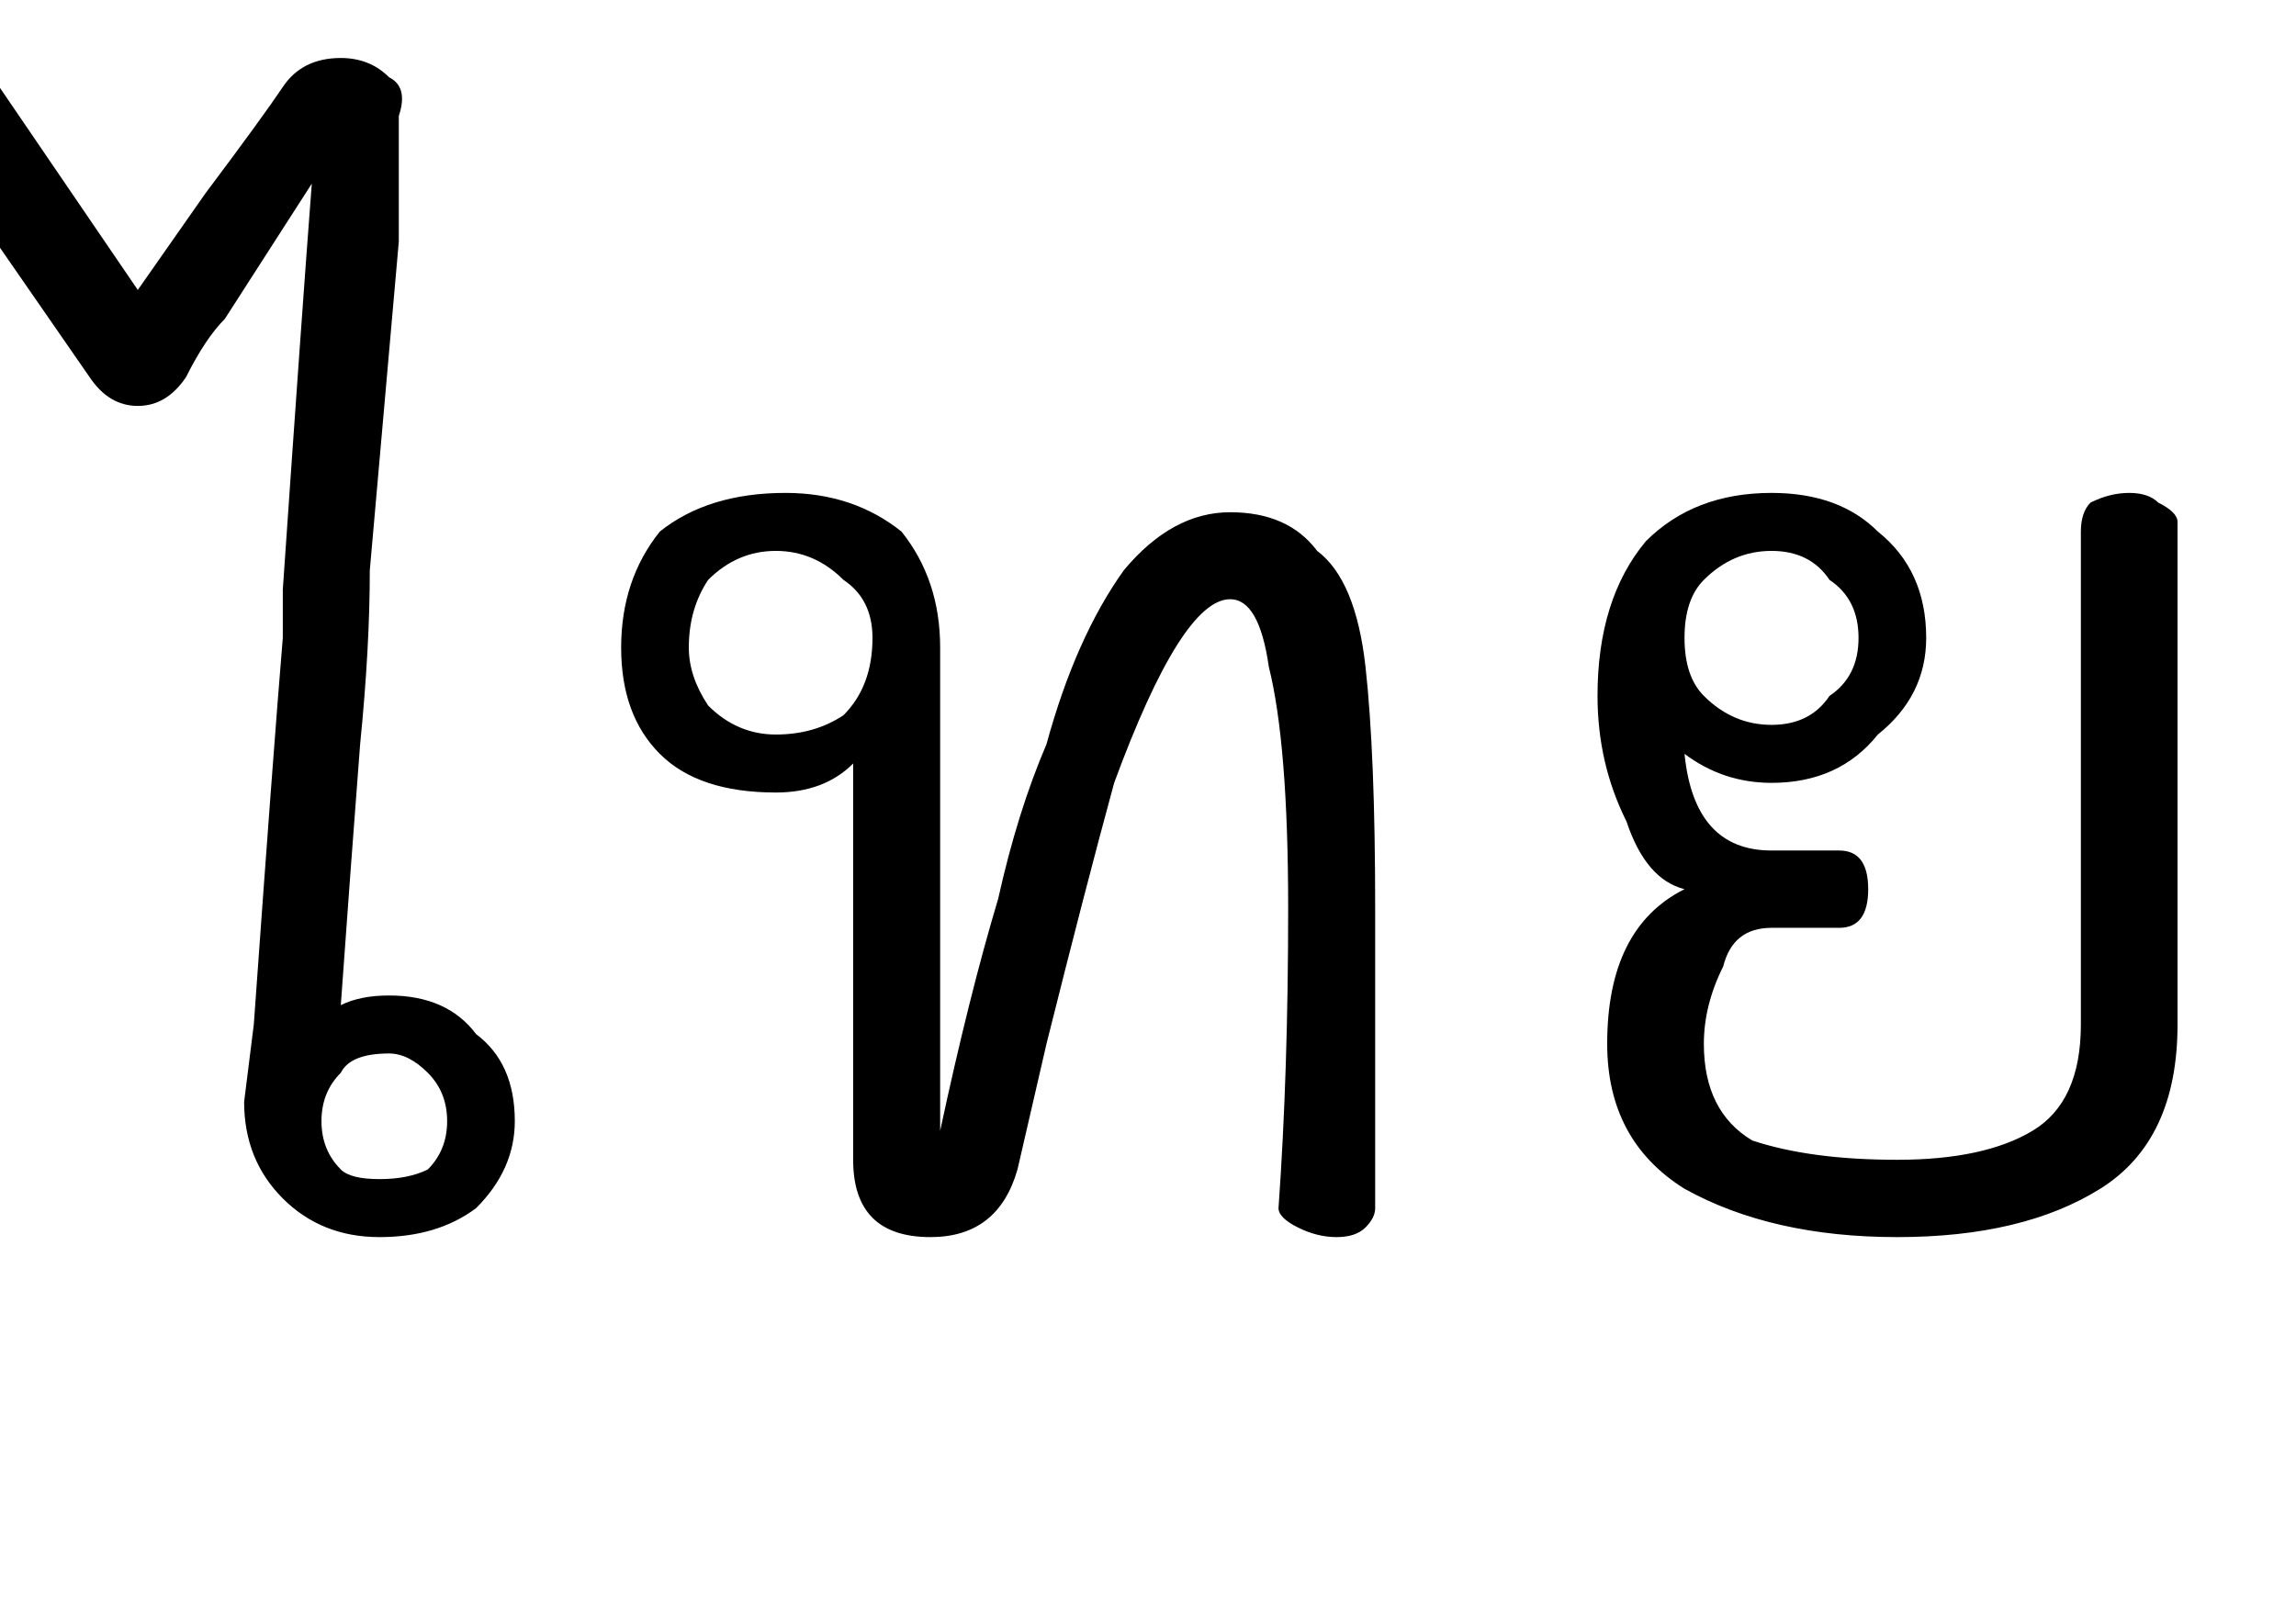
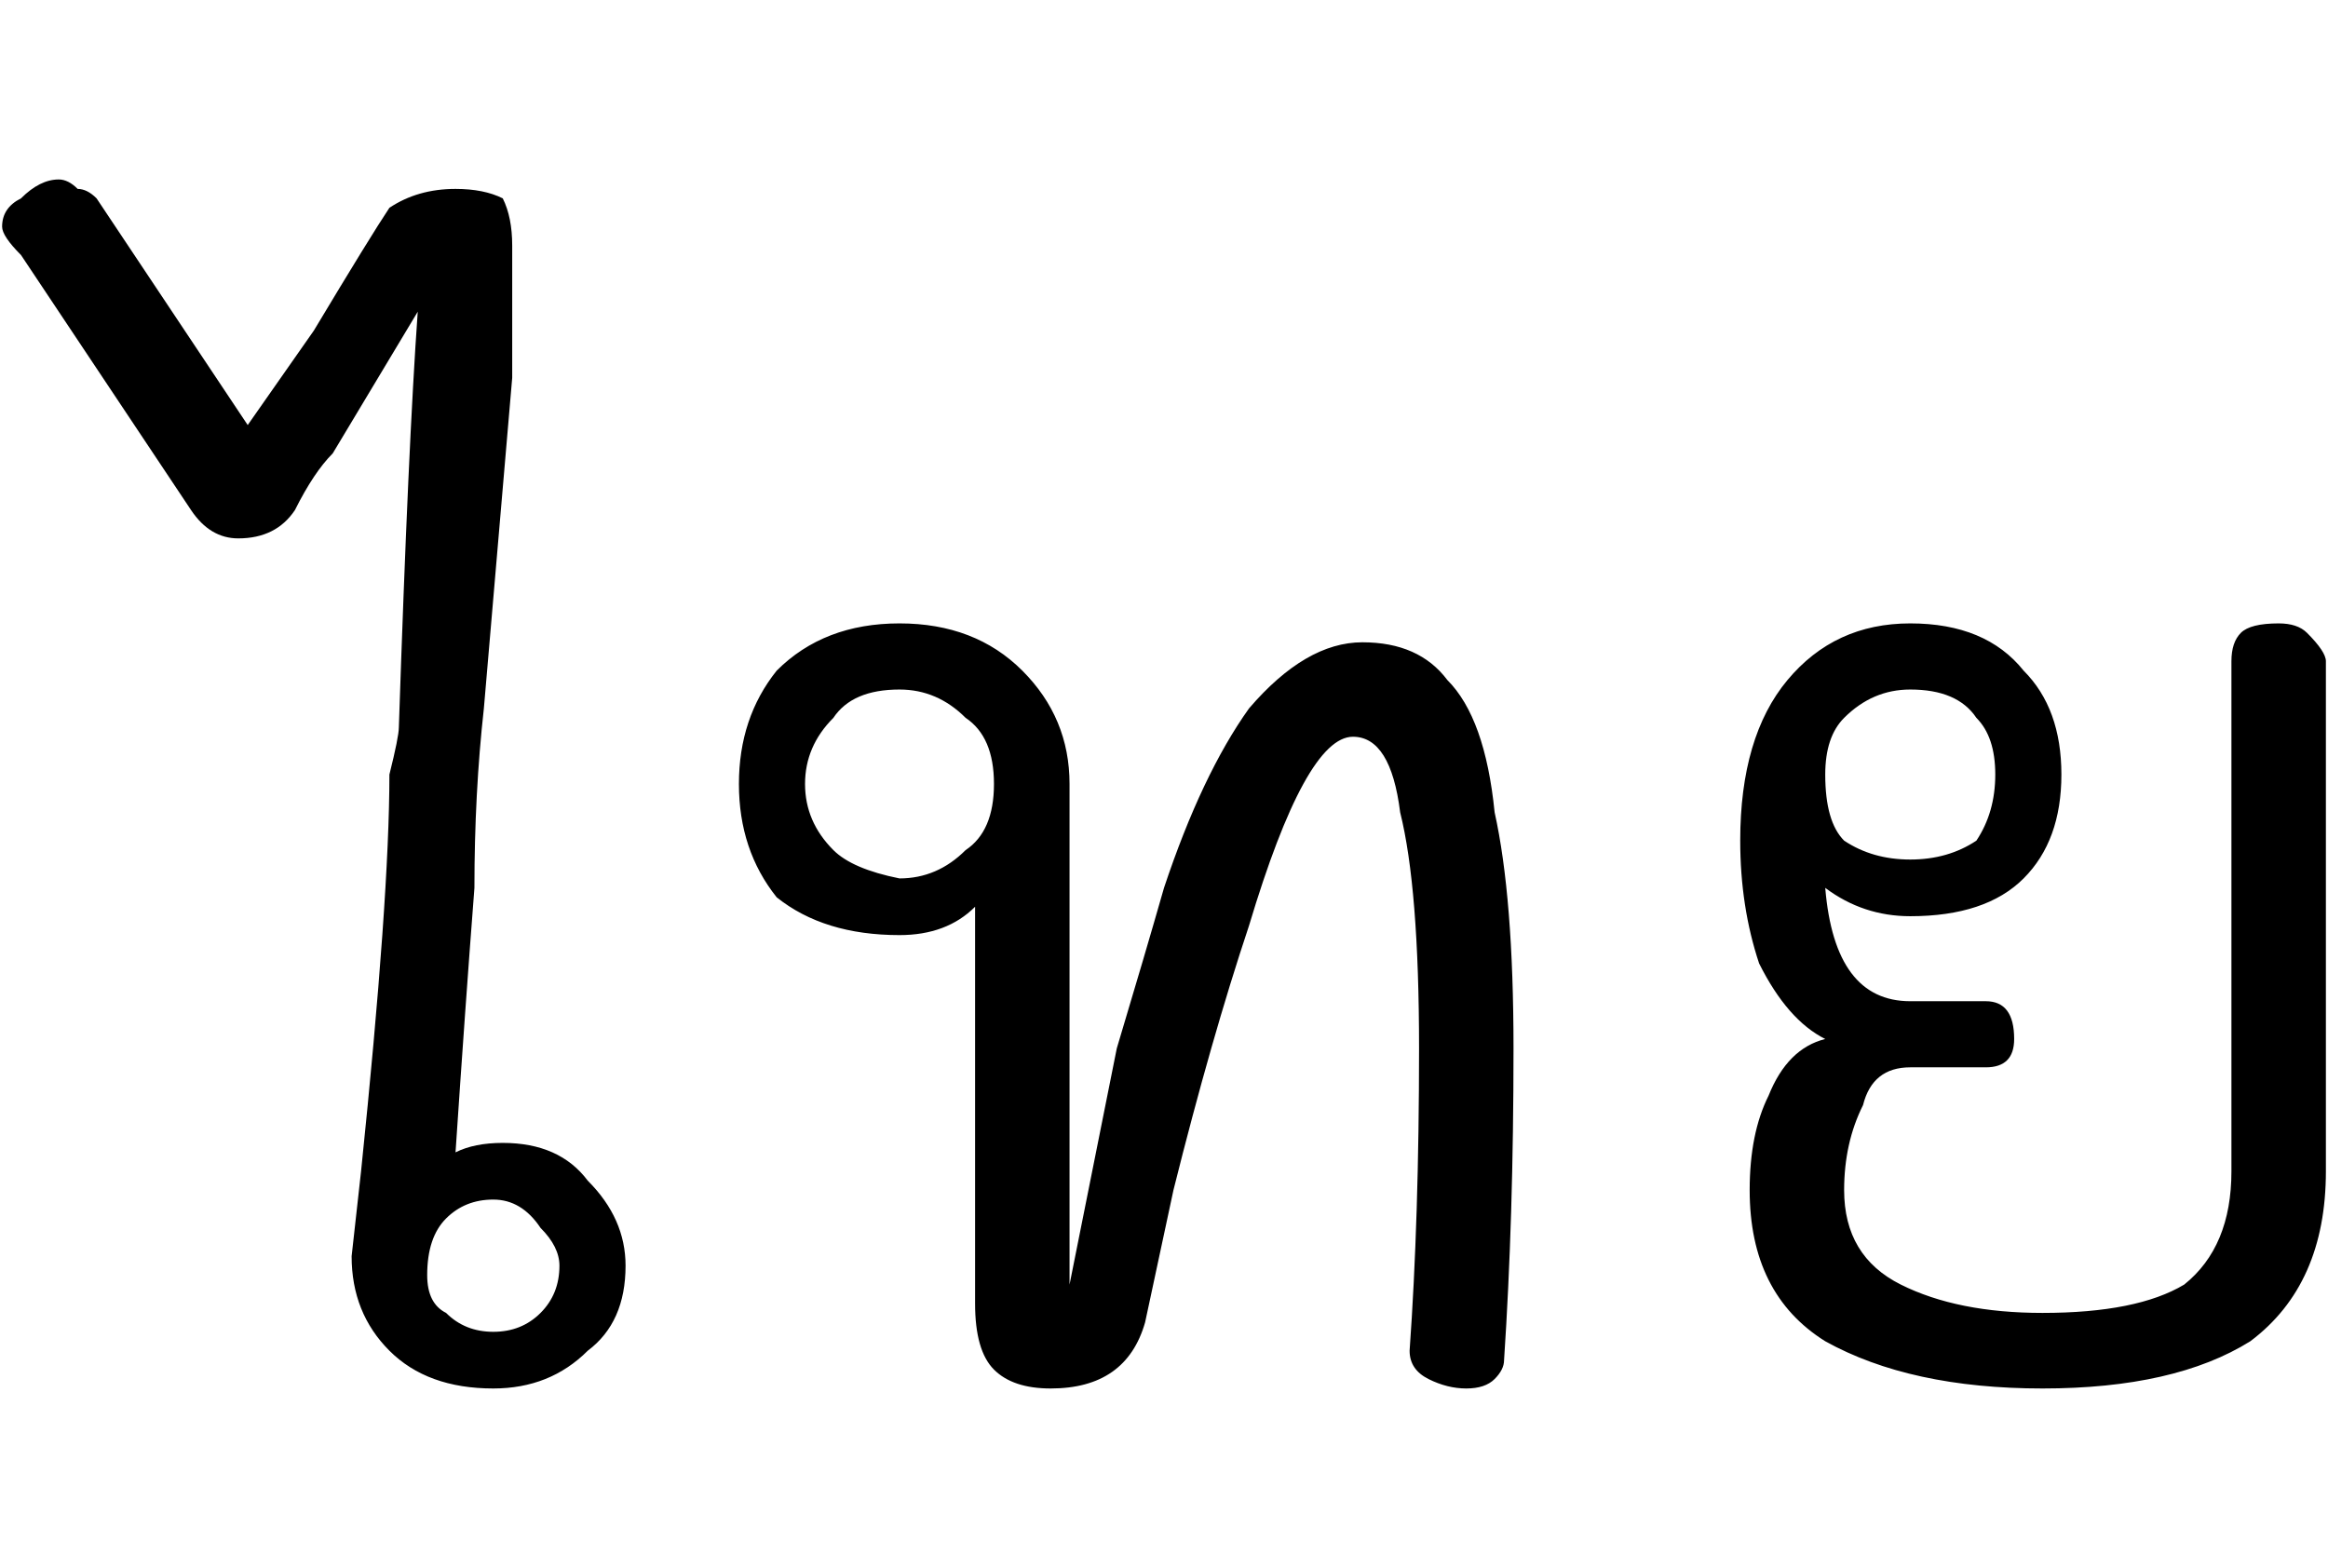
- <svg xmlns="http://www.w3.org/2000/svg" viewBox="0 -128 237 166" width="1.86em" height="1.3em" fill="currentColor">
-   <path d="m40-25q6 0 9 4q4 3 4 9q0 5-4 9q-4 3-10 3q-6 0-10-4q-4-4-4-10l1-8q2-28 3-40q0-4 0-5q2-29 3-42l-9 14q-2 2-4 6q-2 3-5 3q-3 0-5-3l-18-26q-1-2-1-3q0-1 1-3q2-1 4-1q1 0 2 0q1 1 2 2l15 22l7-10q6-8 8-11q2-3 6-3q3 0 5 2q2 1 1 4l0 13q-3 34-3 34q0 8-1 18q-1 13-2 27q2-1 5-1zm-1 19q3 0 5-1q2-2 2-5q0-3-2-5q-2-2-4-2q-4 0-5 2q-2 2-2 5q0 3 2 5q1 1 4 1zm88-69q6 0 9 4q4 3 5 12q1 9 1 25q0 17 0 31q0 1-1 2q-1 1-3 1q-2 0-4-1q-2-1-2-2q1-14 1-31q0-17-2-25q-1-7-4-7q-5 0-12 19q-3 11-7 27l-3 13q-2 7-9 7q-4 0-6-2q-2-2-2-6l0-41q-3 3-8 3q-8 0-12-4q-4-4-4-11q0-7 4-12q5-4 13-4q7 0 12 4q4 5 4 12l0 50q3-14 6-24q2-9 5-16q3-11 8-18q5-6 11-6zm-47 23q4 0 7-2q3-3 3-8q0-4-3-6q-3-3-7-3q-4 0-7 3q-2 3-2 7q0 3 2 6q3 3 7 3zm140-25q2 0 3 1q2 1 2 2l0 52q0 12-8 17q-8 5-21 5q-13 0-22-5q-8-5-8-15q0-6 2-10q2-4 6-6q-4-1-6-7q-3-6-3-13q0-10 5-16q5-5 13-5q7 0 11 4q5 4 5 11q0 6-5 10q-4 5-11 5q-5 0-9-3q1 10 9 10l7 0q3 0 3 4q0 4-3 4q-4 0-7 0q-4 0-5 4q-2 4-2 8q0 7 5 10q6 2 15 2q9 0 14-3q5-3 5-11l0-51q0-2 1-3q2-1 4-1zm-37 6q-4 0-7 3q-2 2-2 6q0 4 2 6q3 3 7 3q4 0 6-3q3-2 3-6q0-4-3-6q-2-3-6-3z" />
+ <svg xmlns="http://www.w3.org/2000/svg" viewBox="-11 -147 246 166" width="1.93em" height="1.3em" fill="currentColor">
+   <path d="m42-26q6 0 9 4q4 4 4 9q0 6-4 9q-4 4-10 4q-7 0-11-4q-4-4-4-10l1-9q3-29 3-42q1-4 1-5q1-30 2-44l-9 15q-2 2-4 6q-2 3-6 3q-3 0-5-3l-18-27q-2-2-2-3q0-2 2-3q2-2 4-2q1 0 2 1q1 0 2 1l16 24l7-10q6-10 8-13q3-2 7-2q3 0 5 1q1 2 1 5l0 14q-3 35-3 35q-1 9-1 19q-1 13-2 28q2-1 5-1zm-1 20q3 0 5-2q2-2 2-5q0-2-2-4q-2-3-5-3q-3 0-5 2q-2 2-2 6q0 3 2 4q2 2 5 2zm92-73q6 0 9 4q4 4 5 14q2 9 2 25q0 18-1 33q0 1-1 2q-1 1-3 1q-2 0-4-1q-2-1-2-3q1-14 1-32q0-17-2-25q-1-8-5-8q-5 0-11 20q-4 12-8 28l-3 14q-2 7-10 7q-4 0-6-2q-2-2-2-7l0-42q-3 3-8 3q-8 0-13-4q-4-5-4-12q0-7 4-12q5-5 13-5q8 0 13 5q5 5 5 12l0 53q3-15 5-25q3-10 5-17q4-12 9-19q6-7 12-7zm-49 25q4 0 7-3q3-2 3-7q0-5-3-7q-3-3-7-3q-5 0-7 3q-3 3-3 7q0 4 3 7q2 2 7 3zm146-27q2 0 3 1q2 2 2 3l0 54q0 12-8 18q-8 5-22 5q-14 0-23-5q-8-5-8-16q0-6 2-10q2-5 6-6q-4-2-7-8q-2-6-2-13q0-11 5-17q5-6 13-6q8 0 12 5q4 4 4 11q0 7-4 11q-4 4-12 4q-5 0-9-3q1 12 9 12l8 0q3 0 3 4q0 3-3 3q-5 0-8 0q-4 0-5 4q-2 4-2 9q0 7 6 10q6 3 15 3q10 0 15-3q5-4 5-12l0-54q0-2 1-3q1-1 4-1zm-39 7q-4 0-7 3q-2 2-2 6q0 5 2 7q3 2 7 2q4 0 7-2q2-3 2-7q0-4-2-6q-2-3-7-3z" />
</svg>
